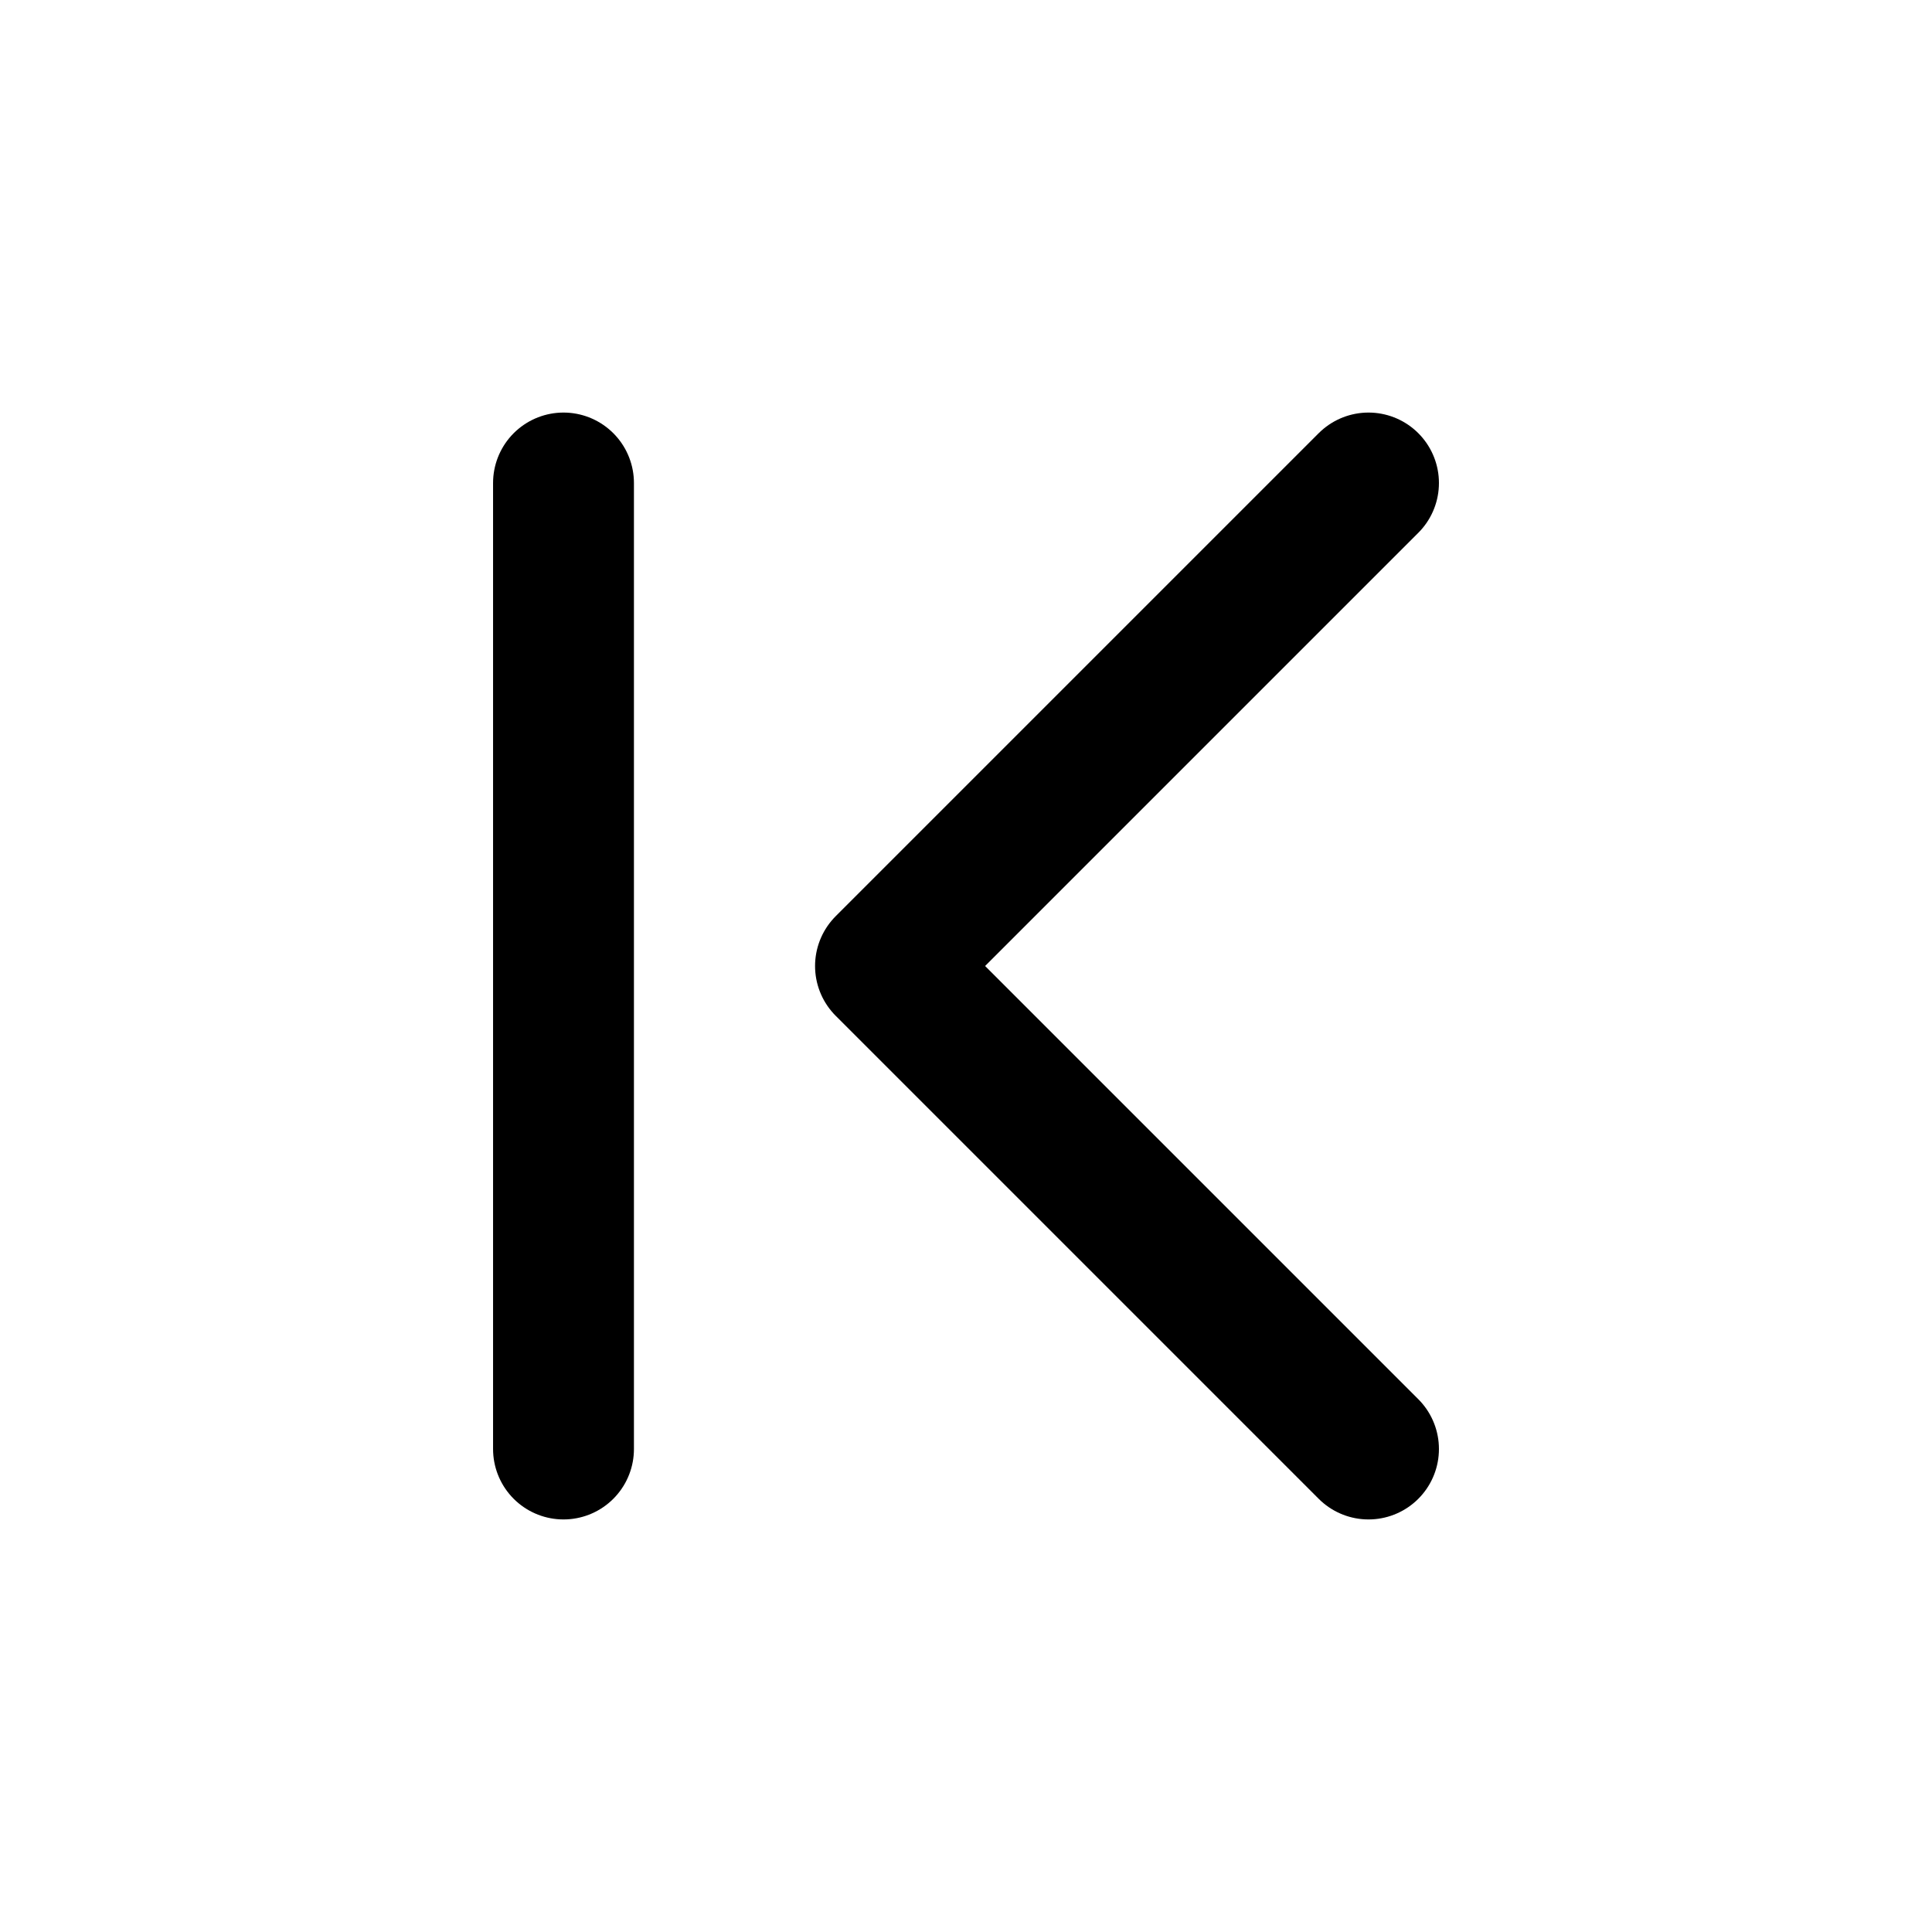
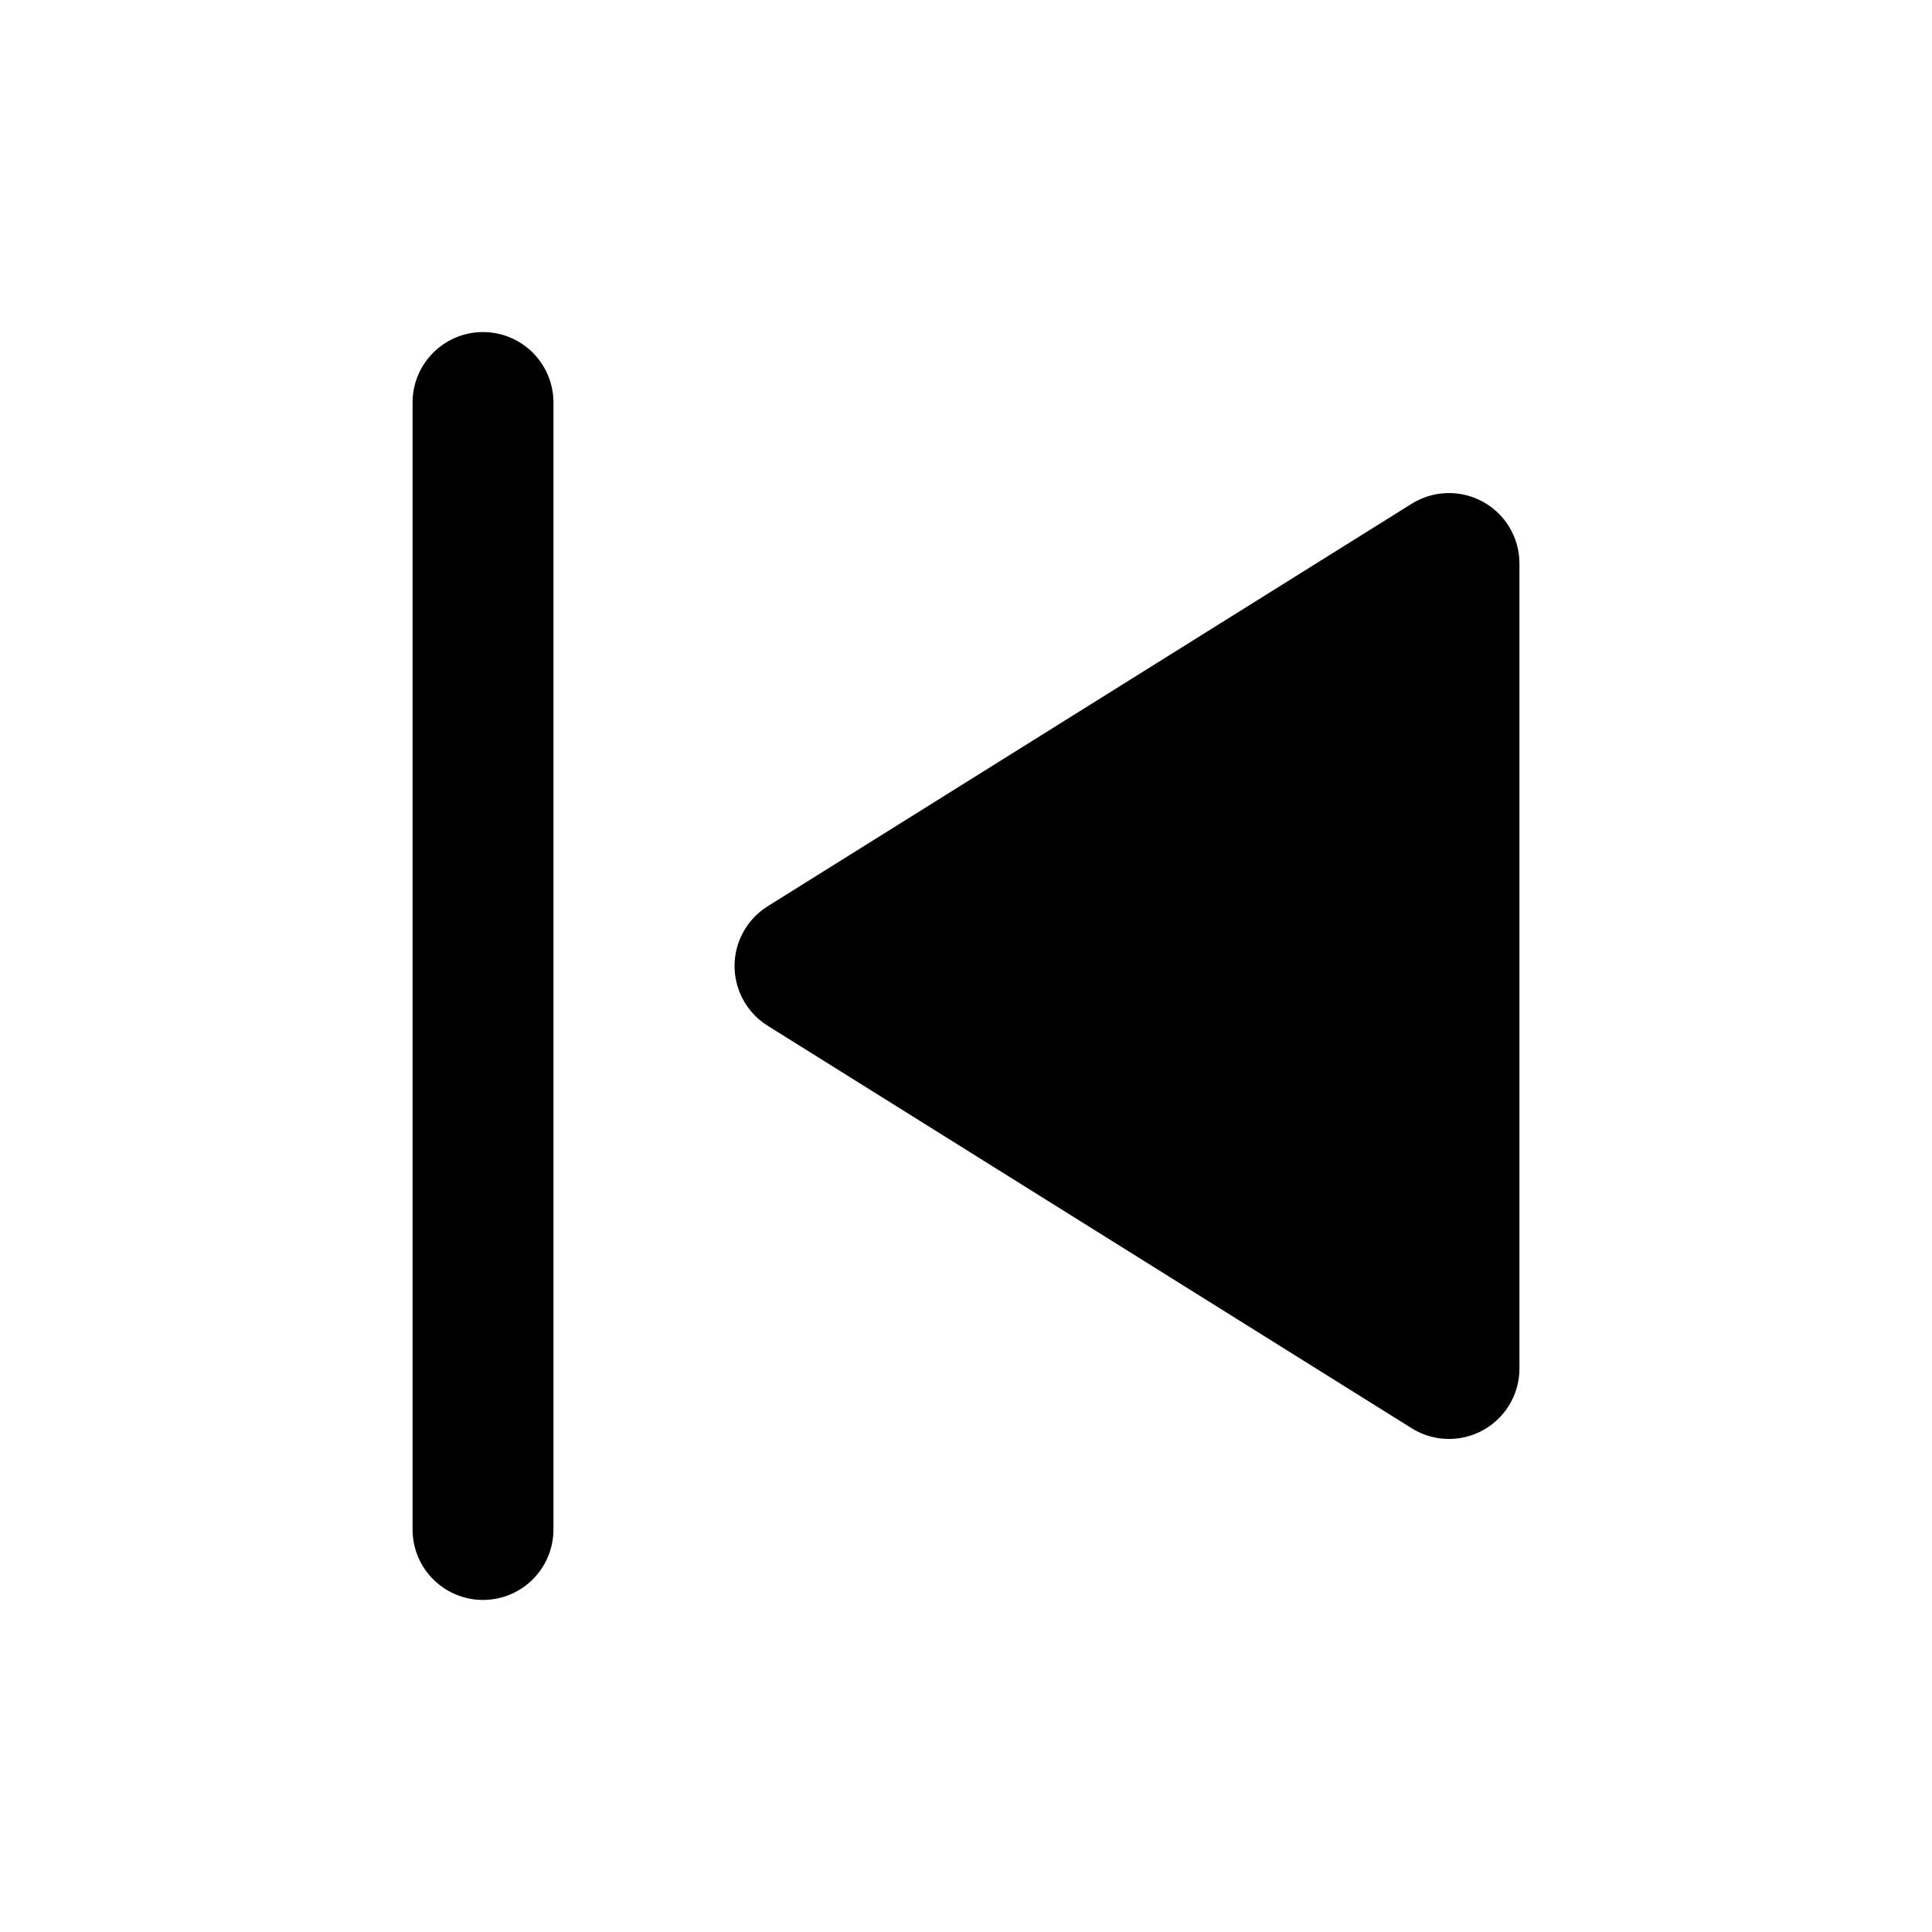
<svg xmlns="http://www.w3.org/2000/svg" width="24" height="24" viewBox="0 0 24 24" fill="none" stroke="currentColor" stroke-width="1.75" stroke-linecap="round" stroke-linejoin="round">
-   <path d="m17 18-6-6 6-6" />
-   <path d="M7 6v12" />
+   <path d="M6 5v14" />
+   <path d="M18 7 10 12l8 5Z" fill="currentColor" />
</svg>
